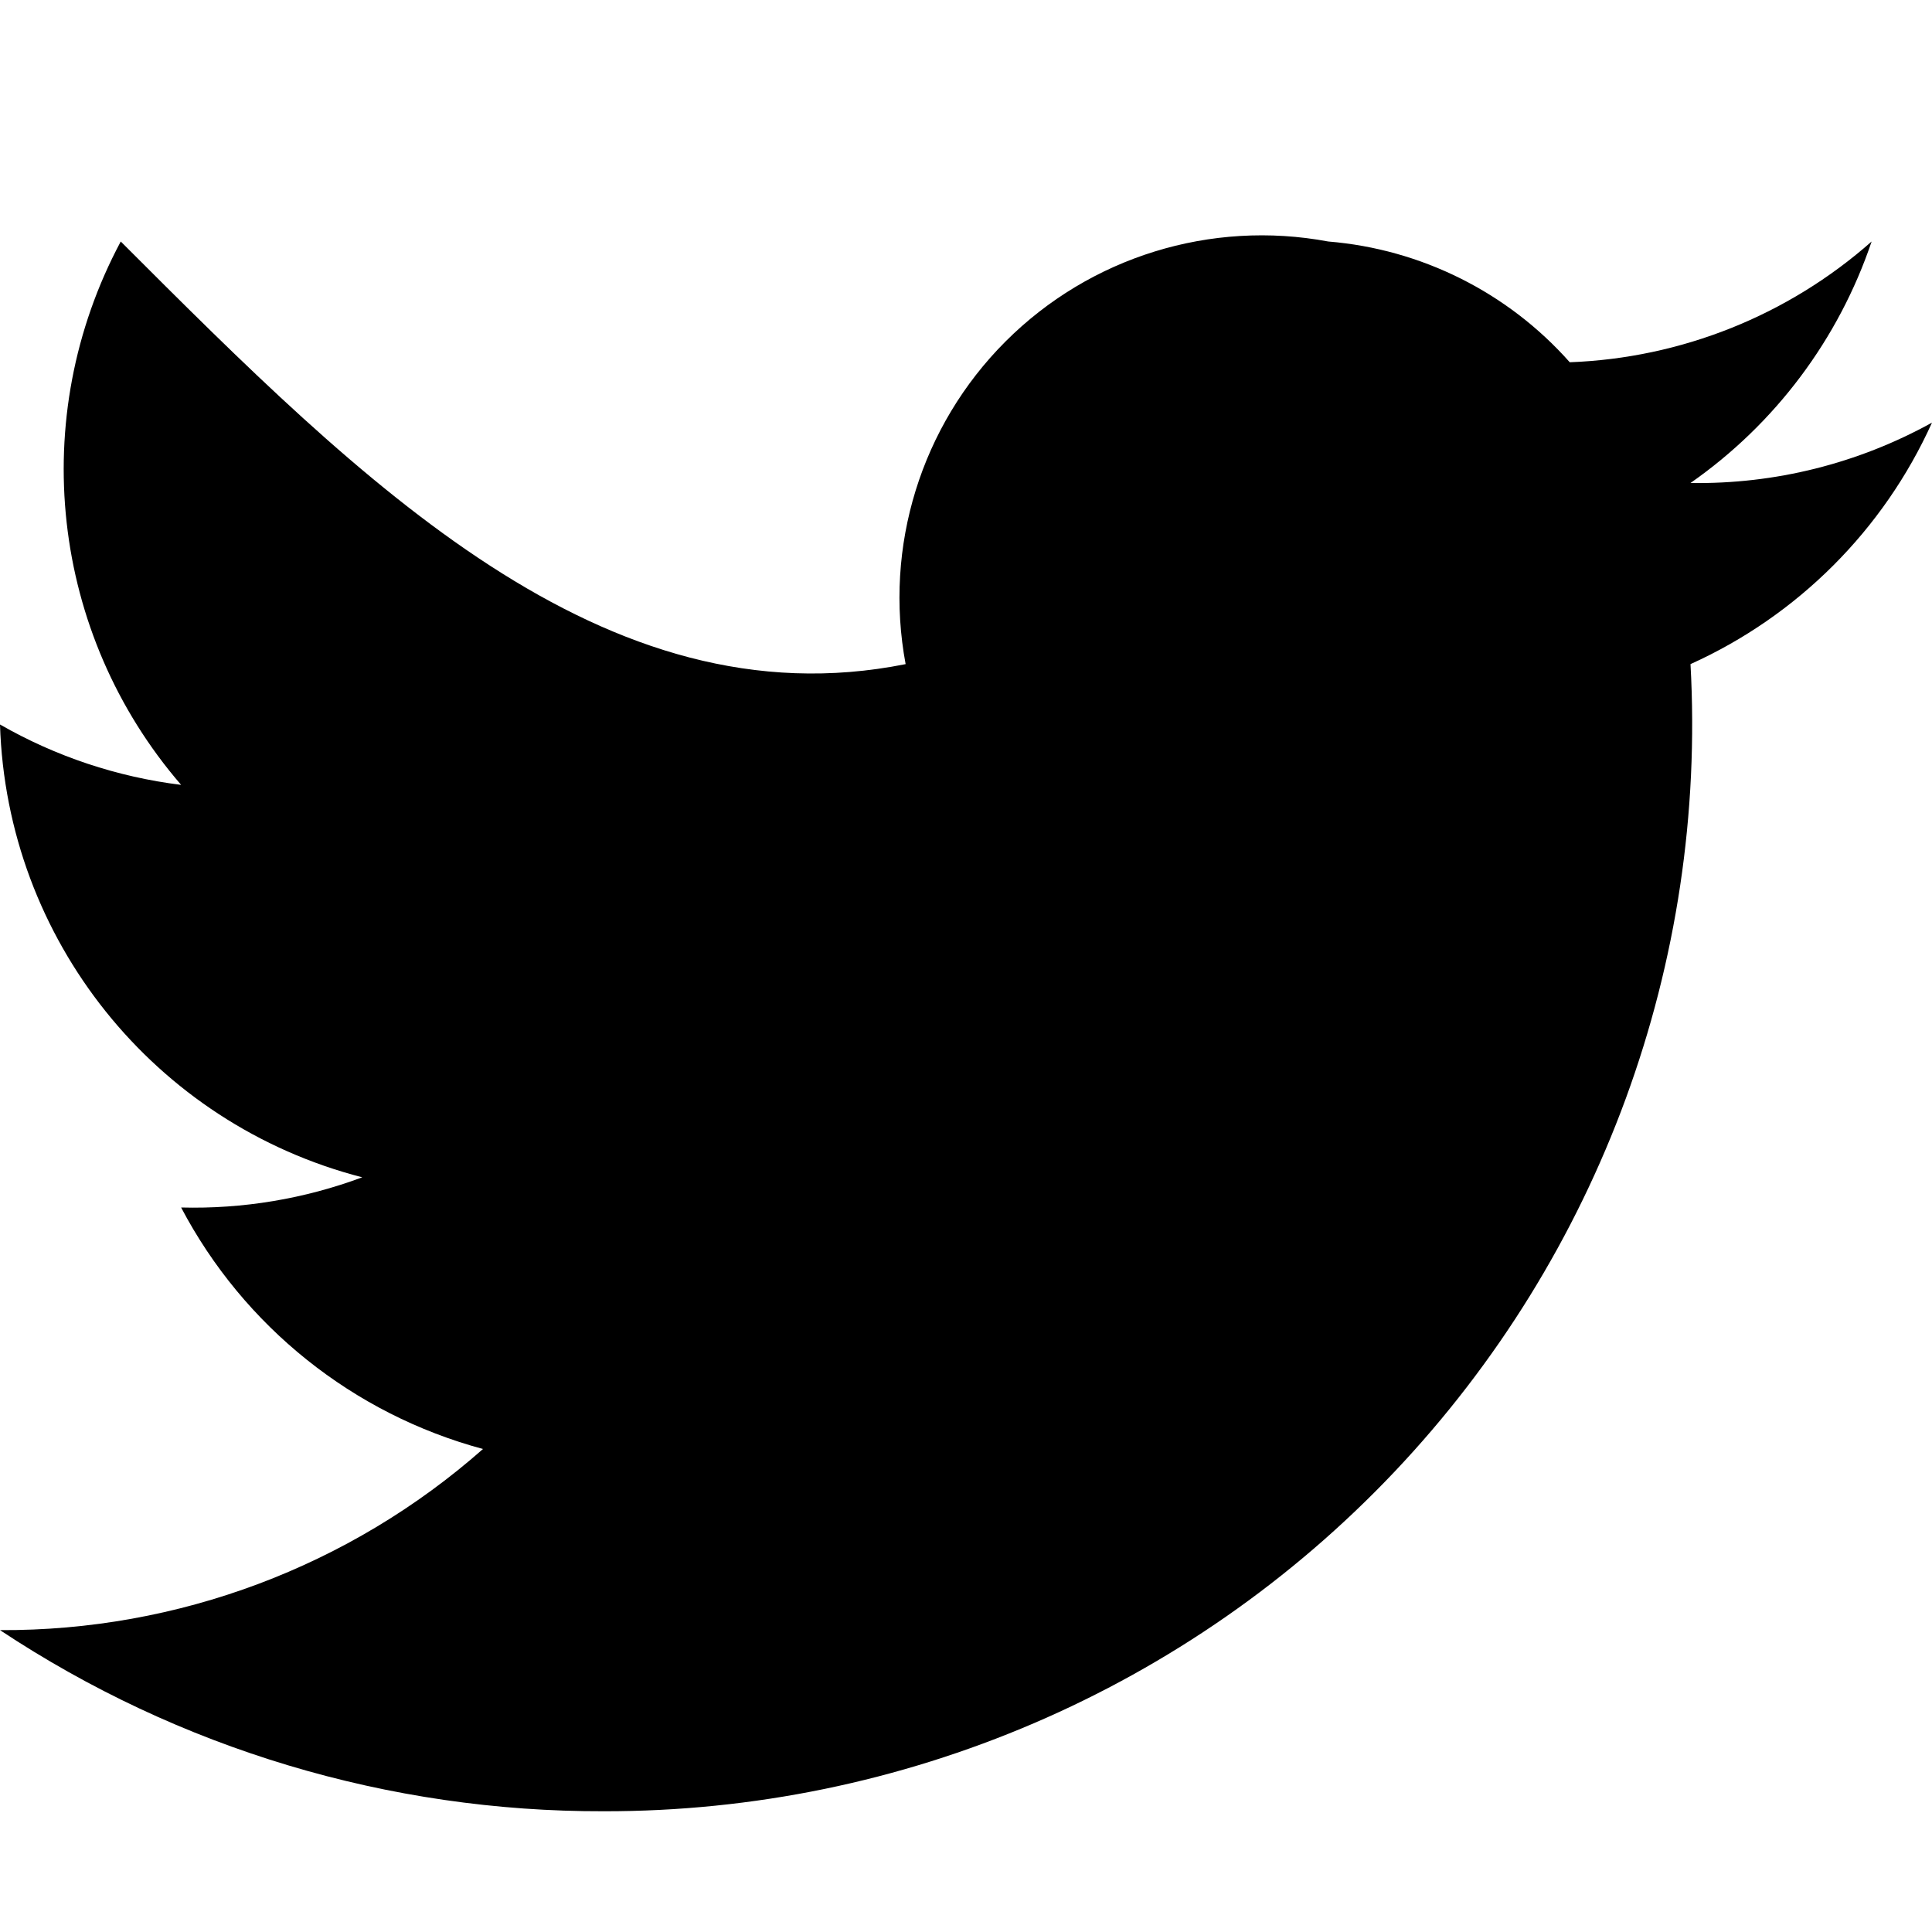
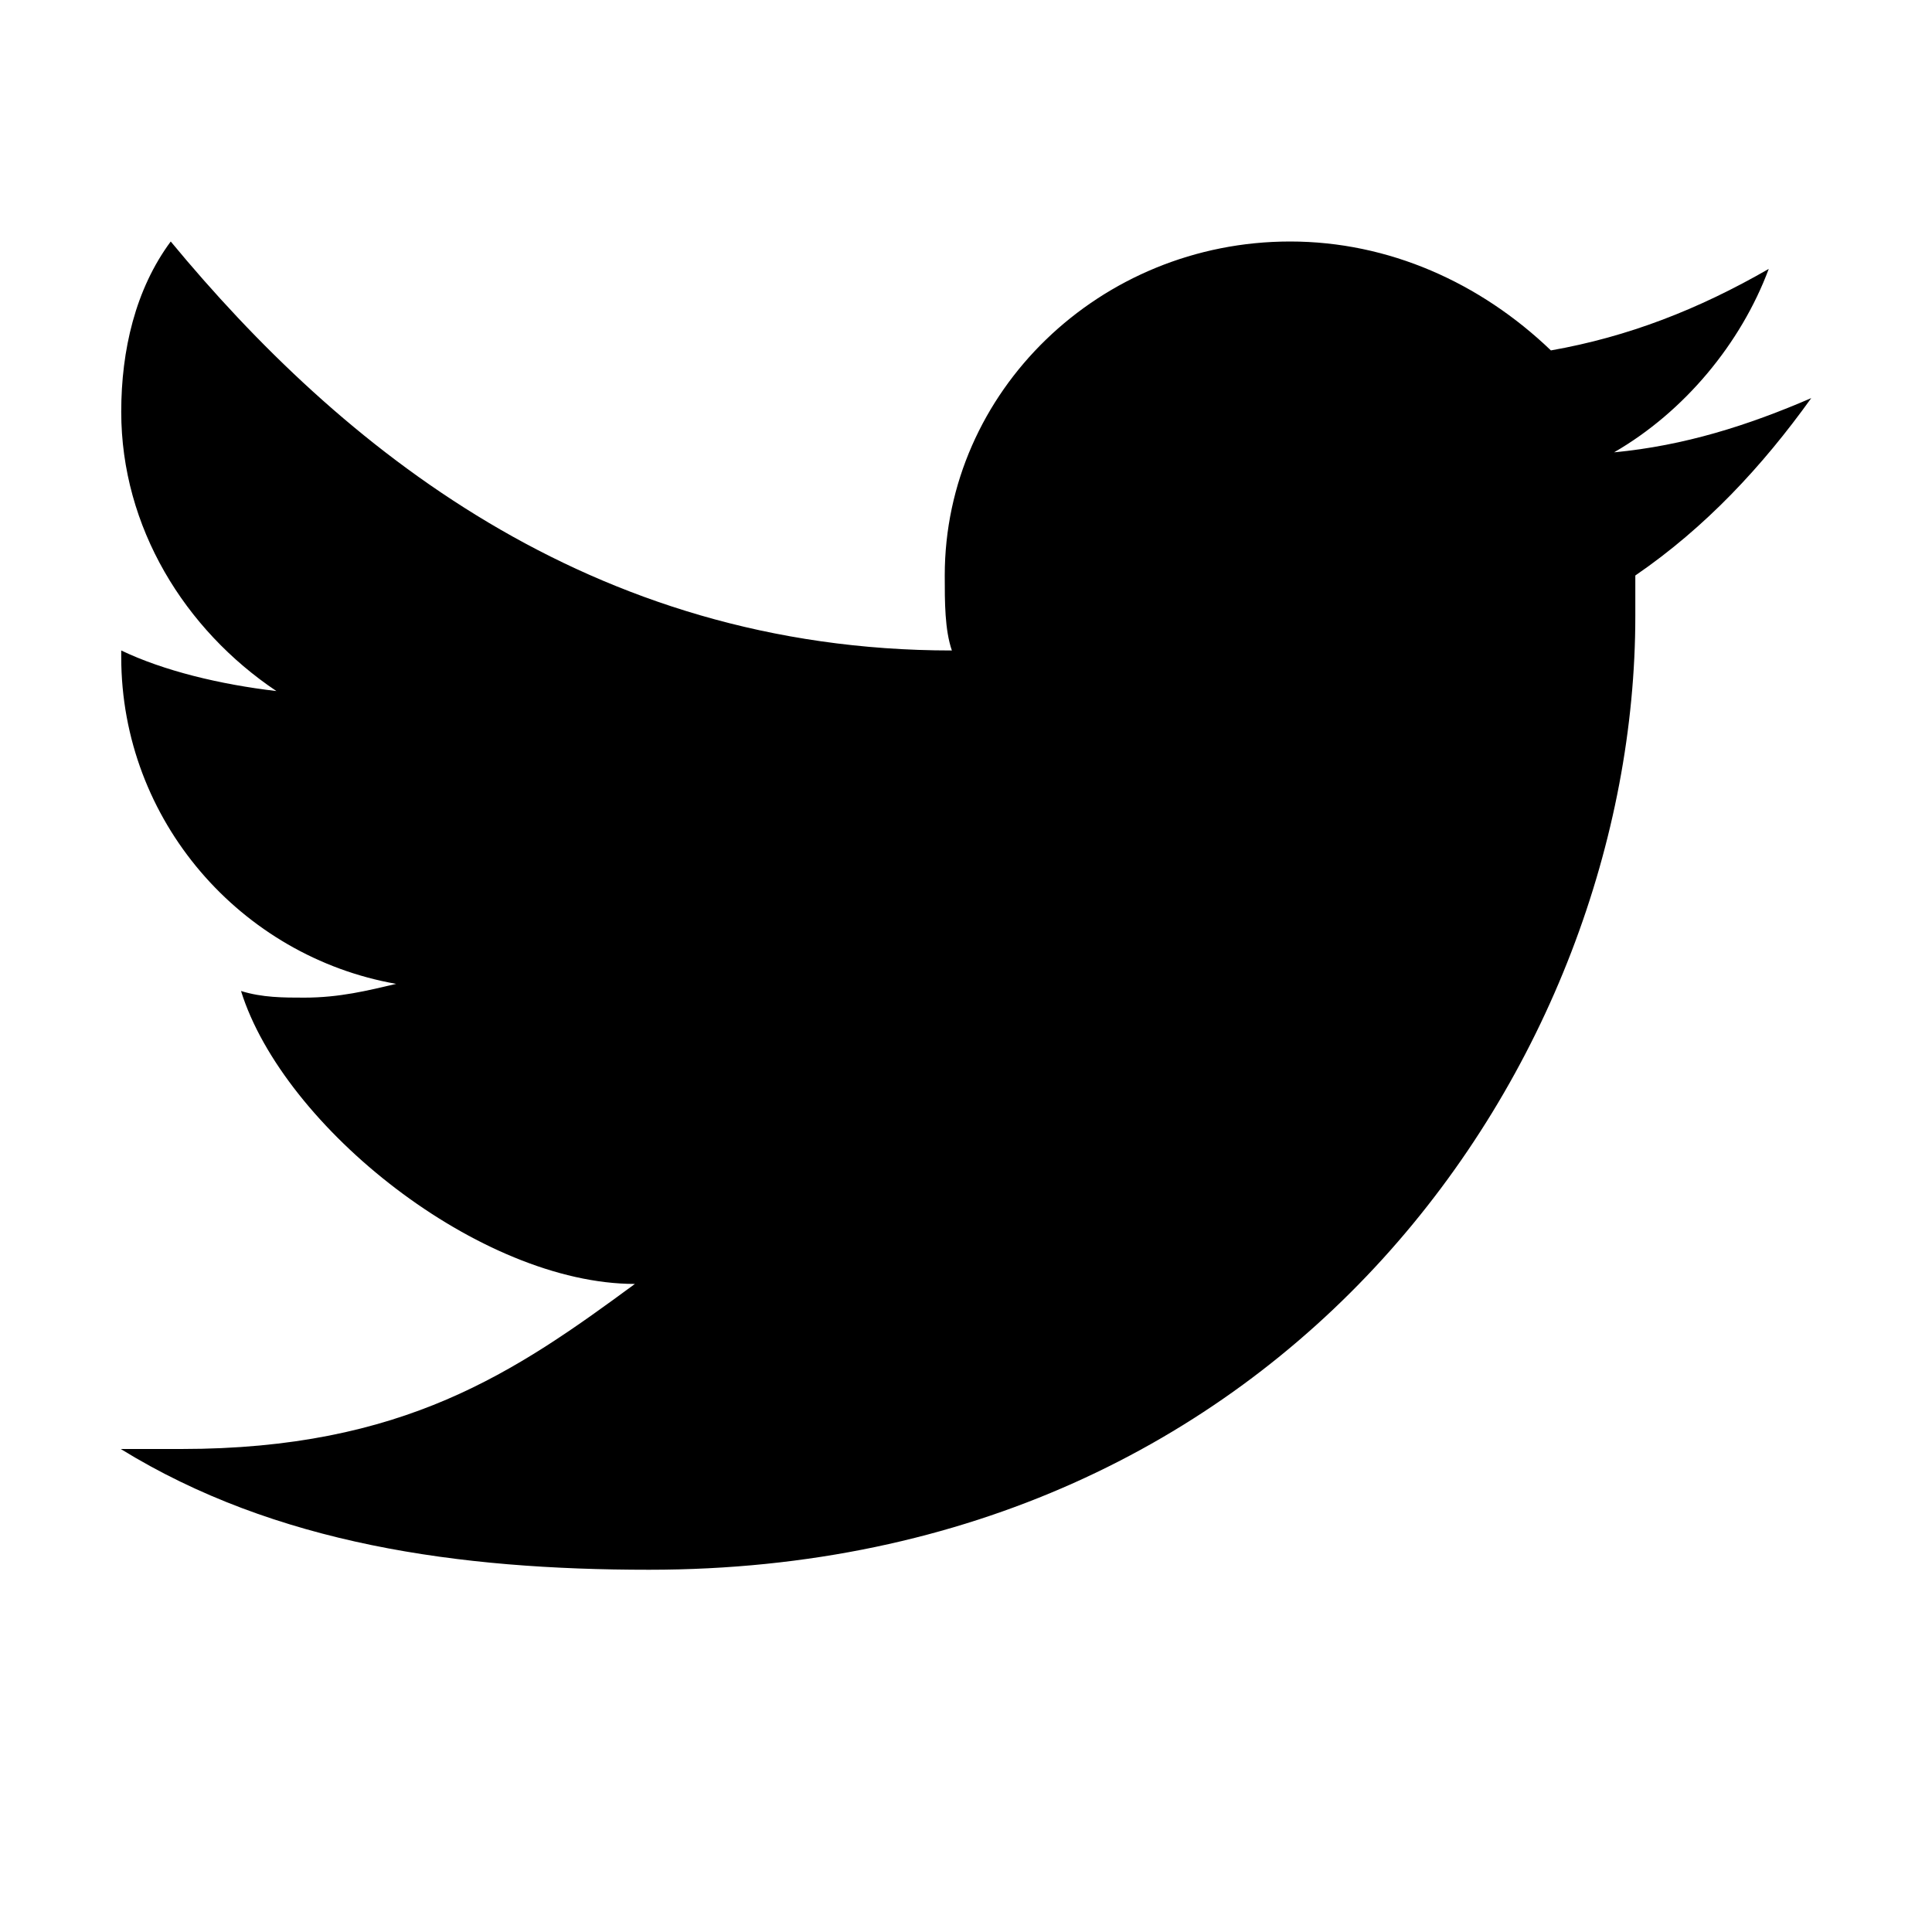
- <svg width="20" height="20" viewBox="0 0 32 32">
-   <path d="M2 4c4 4 8 8 13 7a6 6 0 0 1 7-7 6 6 0 0 1 4 2 8 8 0 0 0 5-2 8 8 0 0 1-3 4 8 8 0 0 0 4-1 8 8 0 0 1-4 4 18 18 0 0 1-18 19 18 18 0 0 1-10-3 12 12 0 0 0 8-3 8 8 0 0 1-5-4 8 8 0 0 0 3-.5A8 8 0 0 1 0 12a8 8 0 0 0 3 1 8 8 0 0 1-1-9" />
+ <svg xmlns="http://www.w3.org/2000/svg" x="0px" y="0px" width="16" height="16" viewBox="0 0 16 16" style=" fill:#000000;">
+   <path d="M 15 3.297 C 14.477 3.523 13.949 3.691 13.367 3.746 C 13.949 3.41 14.418 2.844 14.648 2.227 C 14.066 2.562 13.484 2.789 12.844 2.902 C 12.258 2.34 11.5 2 10.684 2 C 9.109 2 7.824 3.242 7.824 4.766 C 7.824 4.988 7.824 5.215 7.883 5.387 C 4.875 5.387 2.812 3.691 1.414 2 C 1.121 2.395 1.004 2.902 1.004 3.41 C 1.004 4.367 1.531 5.215 2.289 5.723 C 1.82 5.668 1.355 5.555 1.004 5.387 C 1.004 5.387 1.004 5.387 1.004 5.441 C 1.004 6.797 1.996 7.922 3.281 8.148 C 3.047 8.203 2.812 8.262 2.52 8.262 C 2.348 8.262 2.172 8.262 1.996 8.207 C 2.348 9.336 3.977 10.633 5.258 10.633 C 4.266 11.363 3.344 12 1.5 12 C 1.266 12 1.453 12 1 12 C 2.281 12.789 3.801 13 5.375 13 C 10.684 13 13.543 8.77 13.543 5.102 C 13.543 4.988 13.543 4.879 13.543 4.766 C 14.125 4.367 14.594 3.863 15 3.297" />
</svg>
